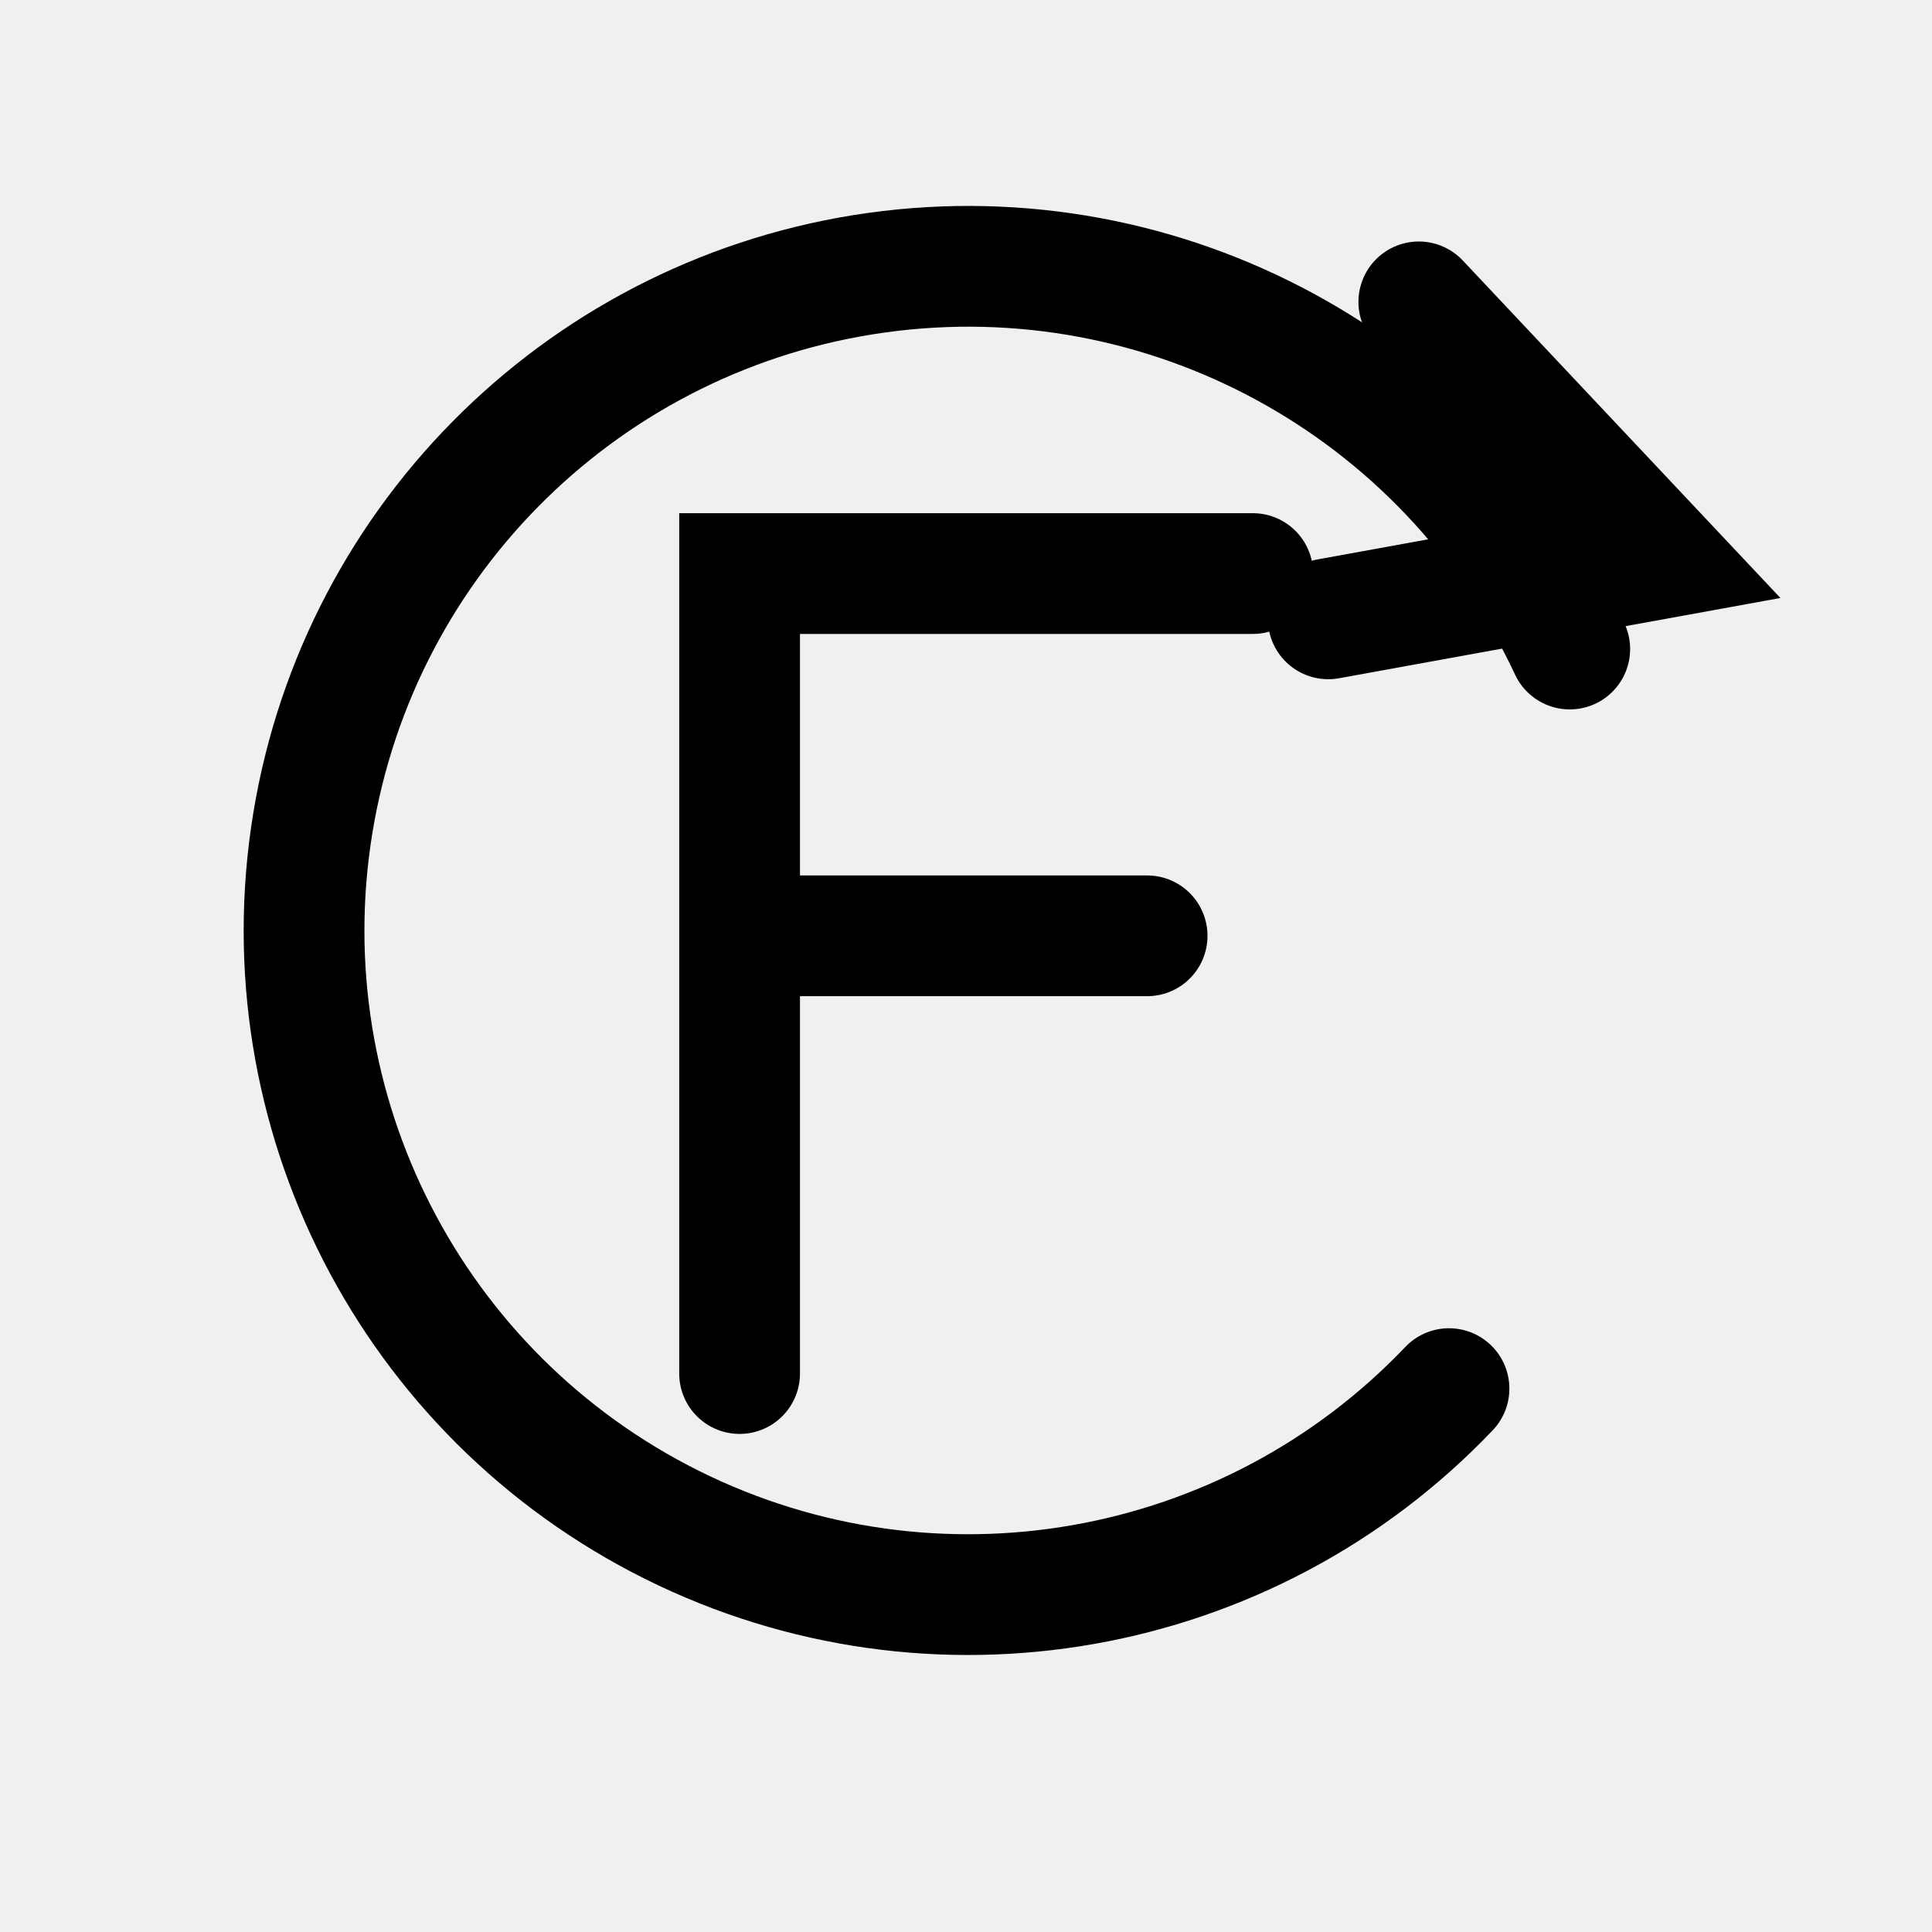
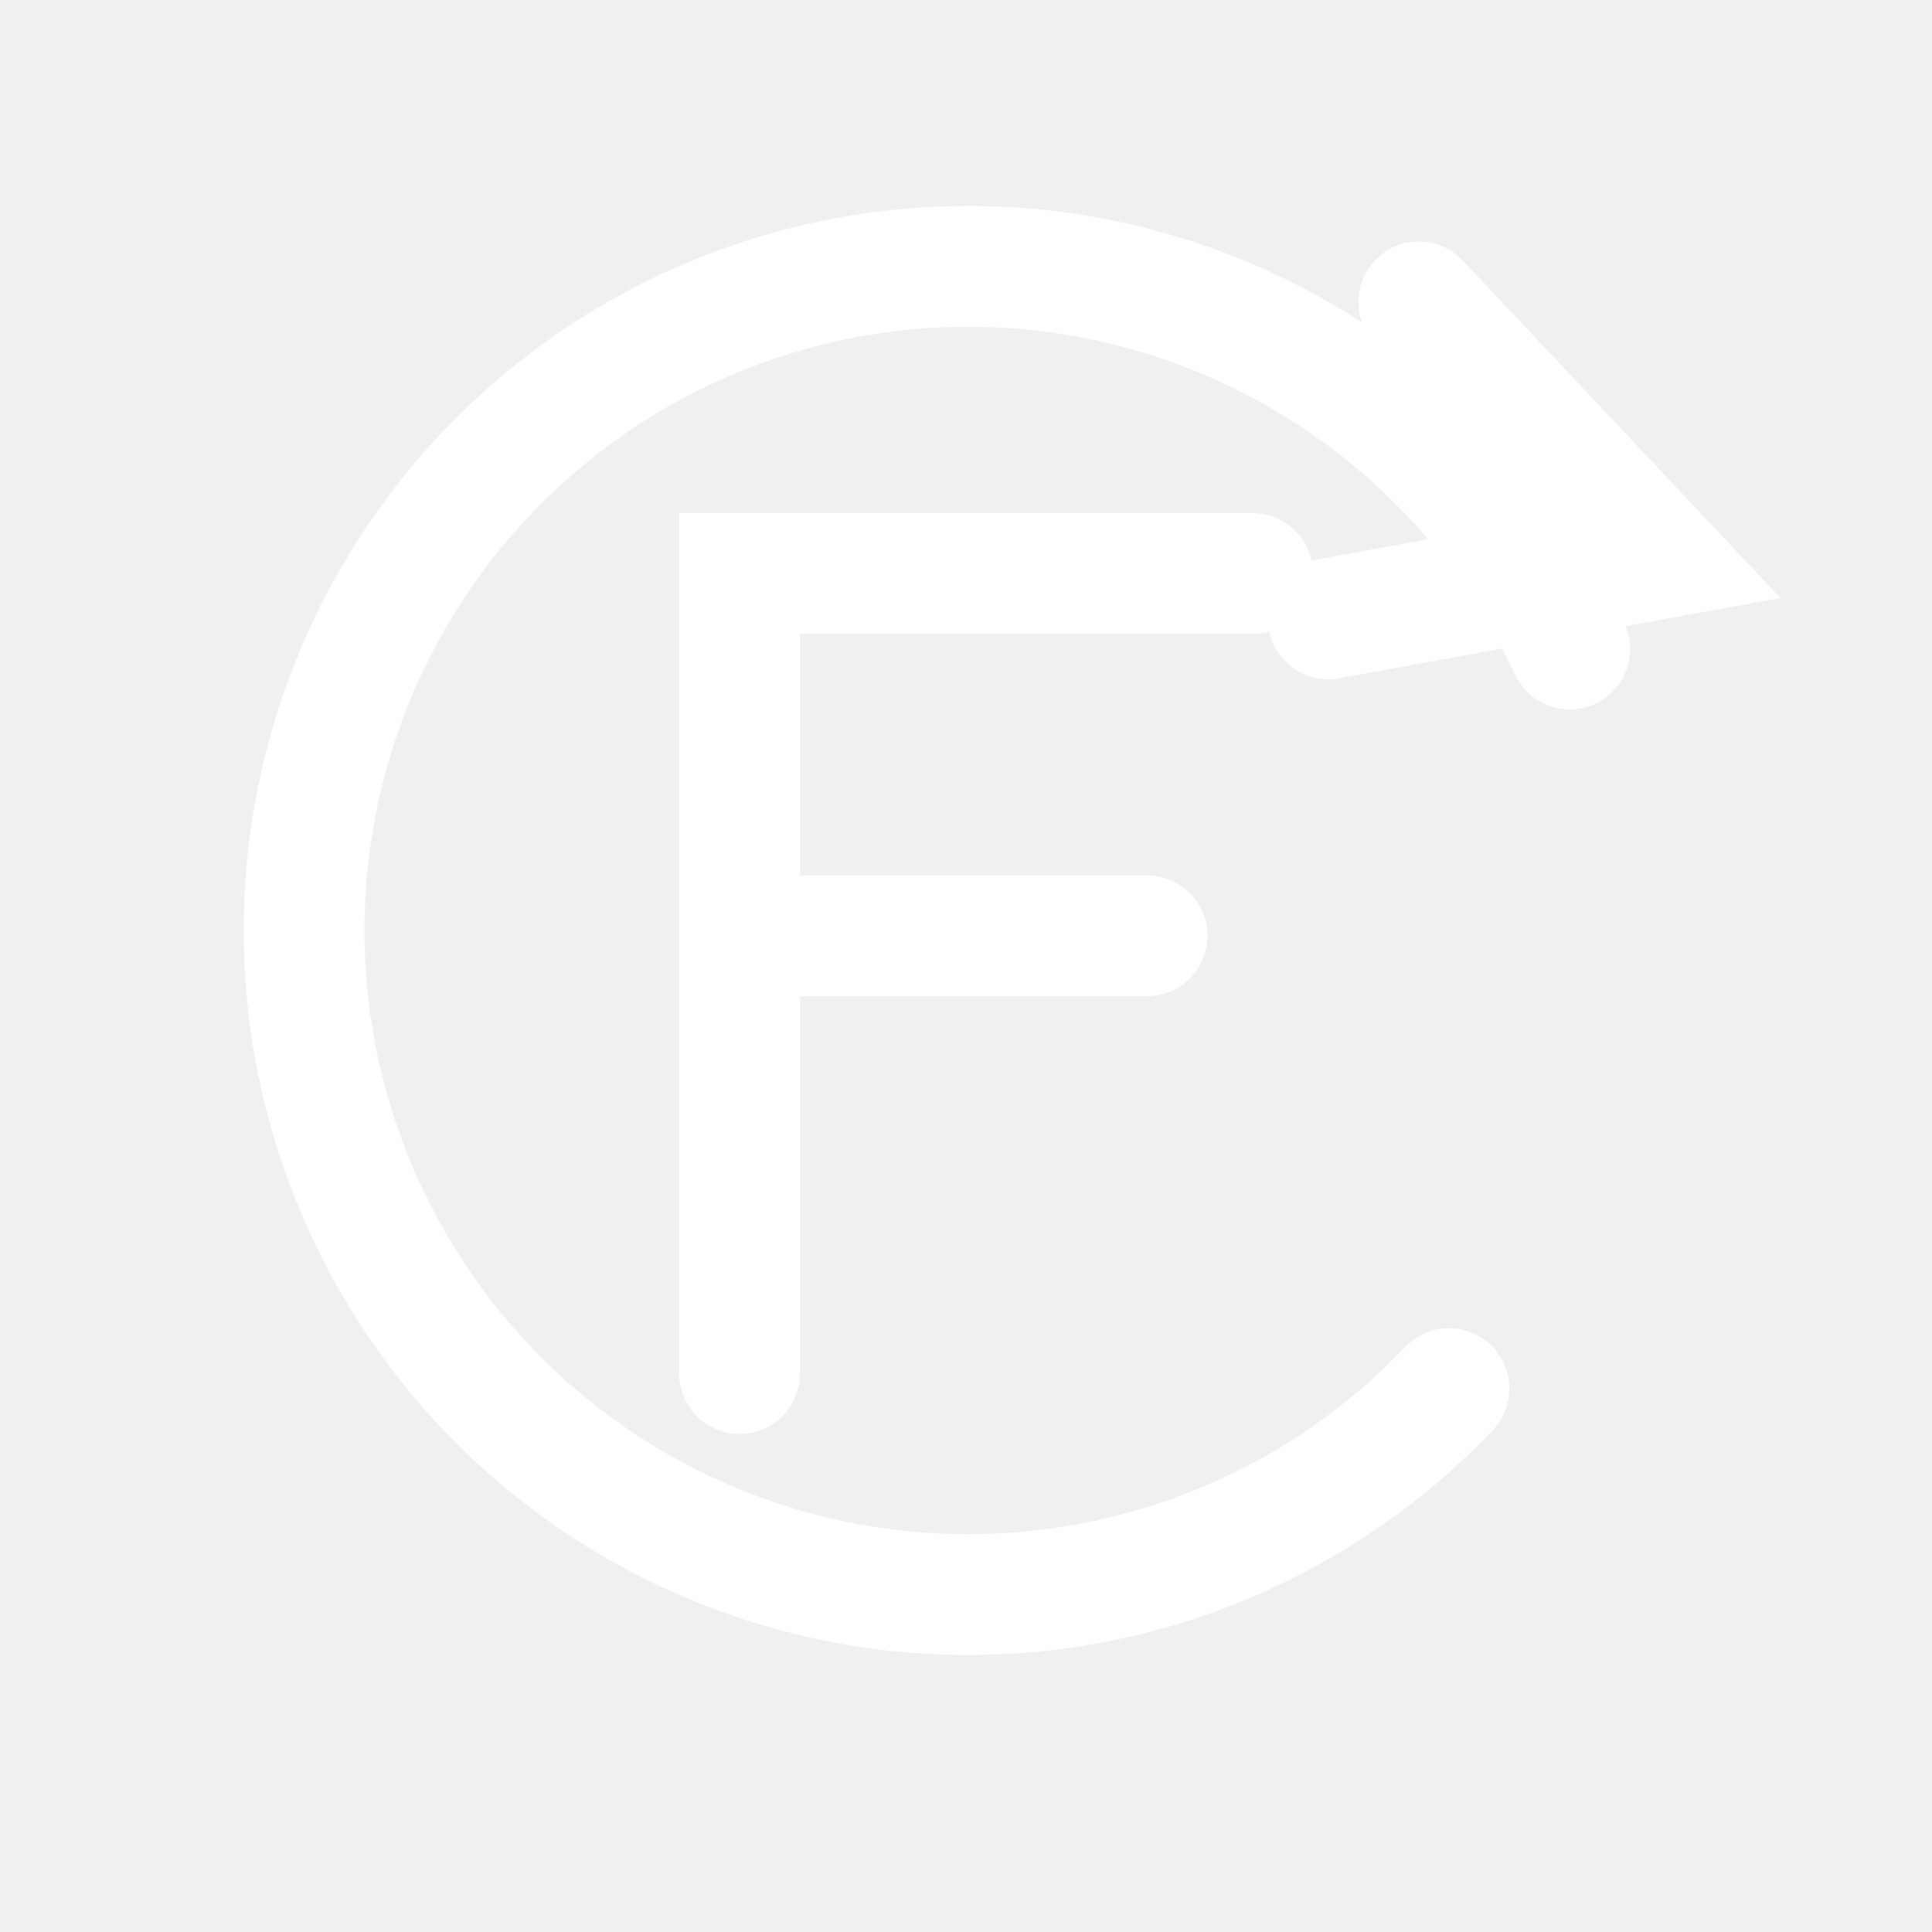
- <svg xmlns="http://www.w3.org/2000/svg" viewBox="0 0 128 128">
-   <g fill="none" stroke="currentColor" stroke-width="8" stroke-linecap="round">
+ <svg xmlns="http://www.w3.org/2000/svg" width="1600" height="1600" viewBox="0 0 128 128">
+   <g fill="none" stroke="#fff" stroke-width="8" stroke-linecap="round">
    <path d="M96 92A44 44 0 1 1 104 43" />
    <path d="M49 91V38h34M49 62h27" />
    <path d="m94 20 16 17-22 4" />
  </g>
</svg>
